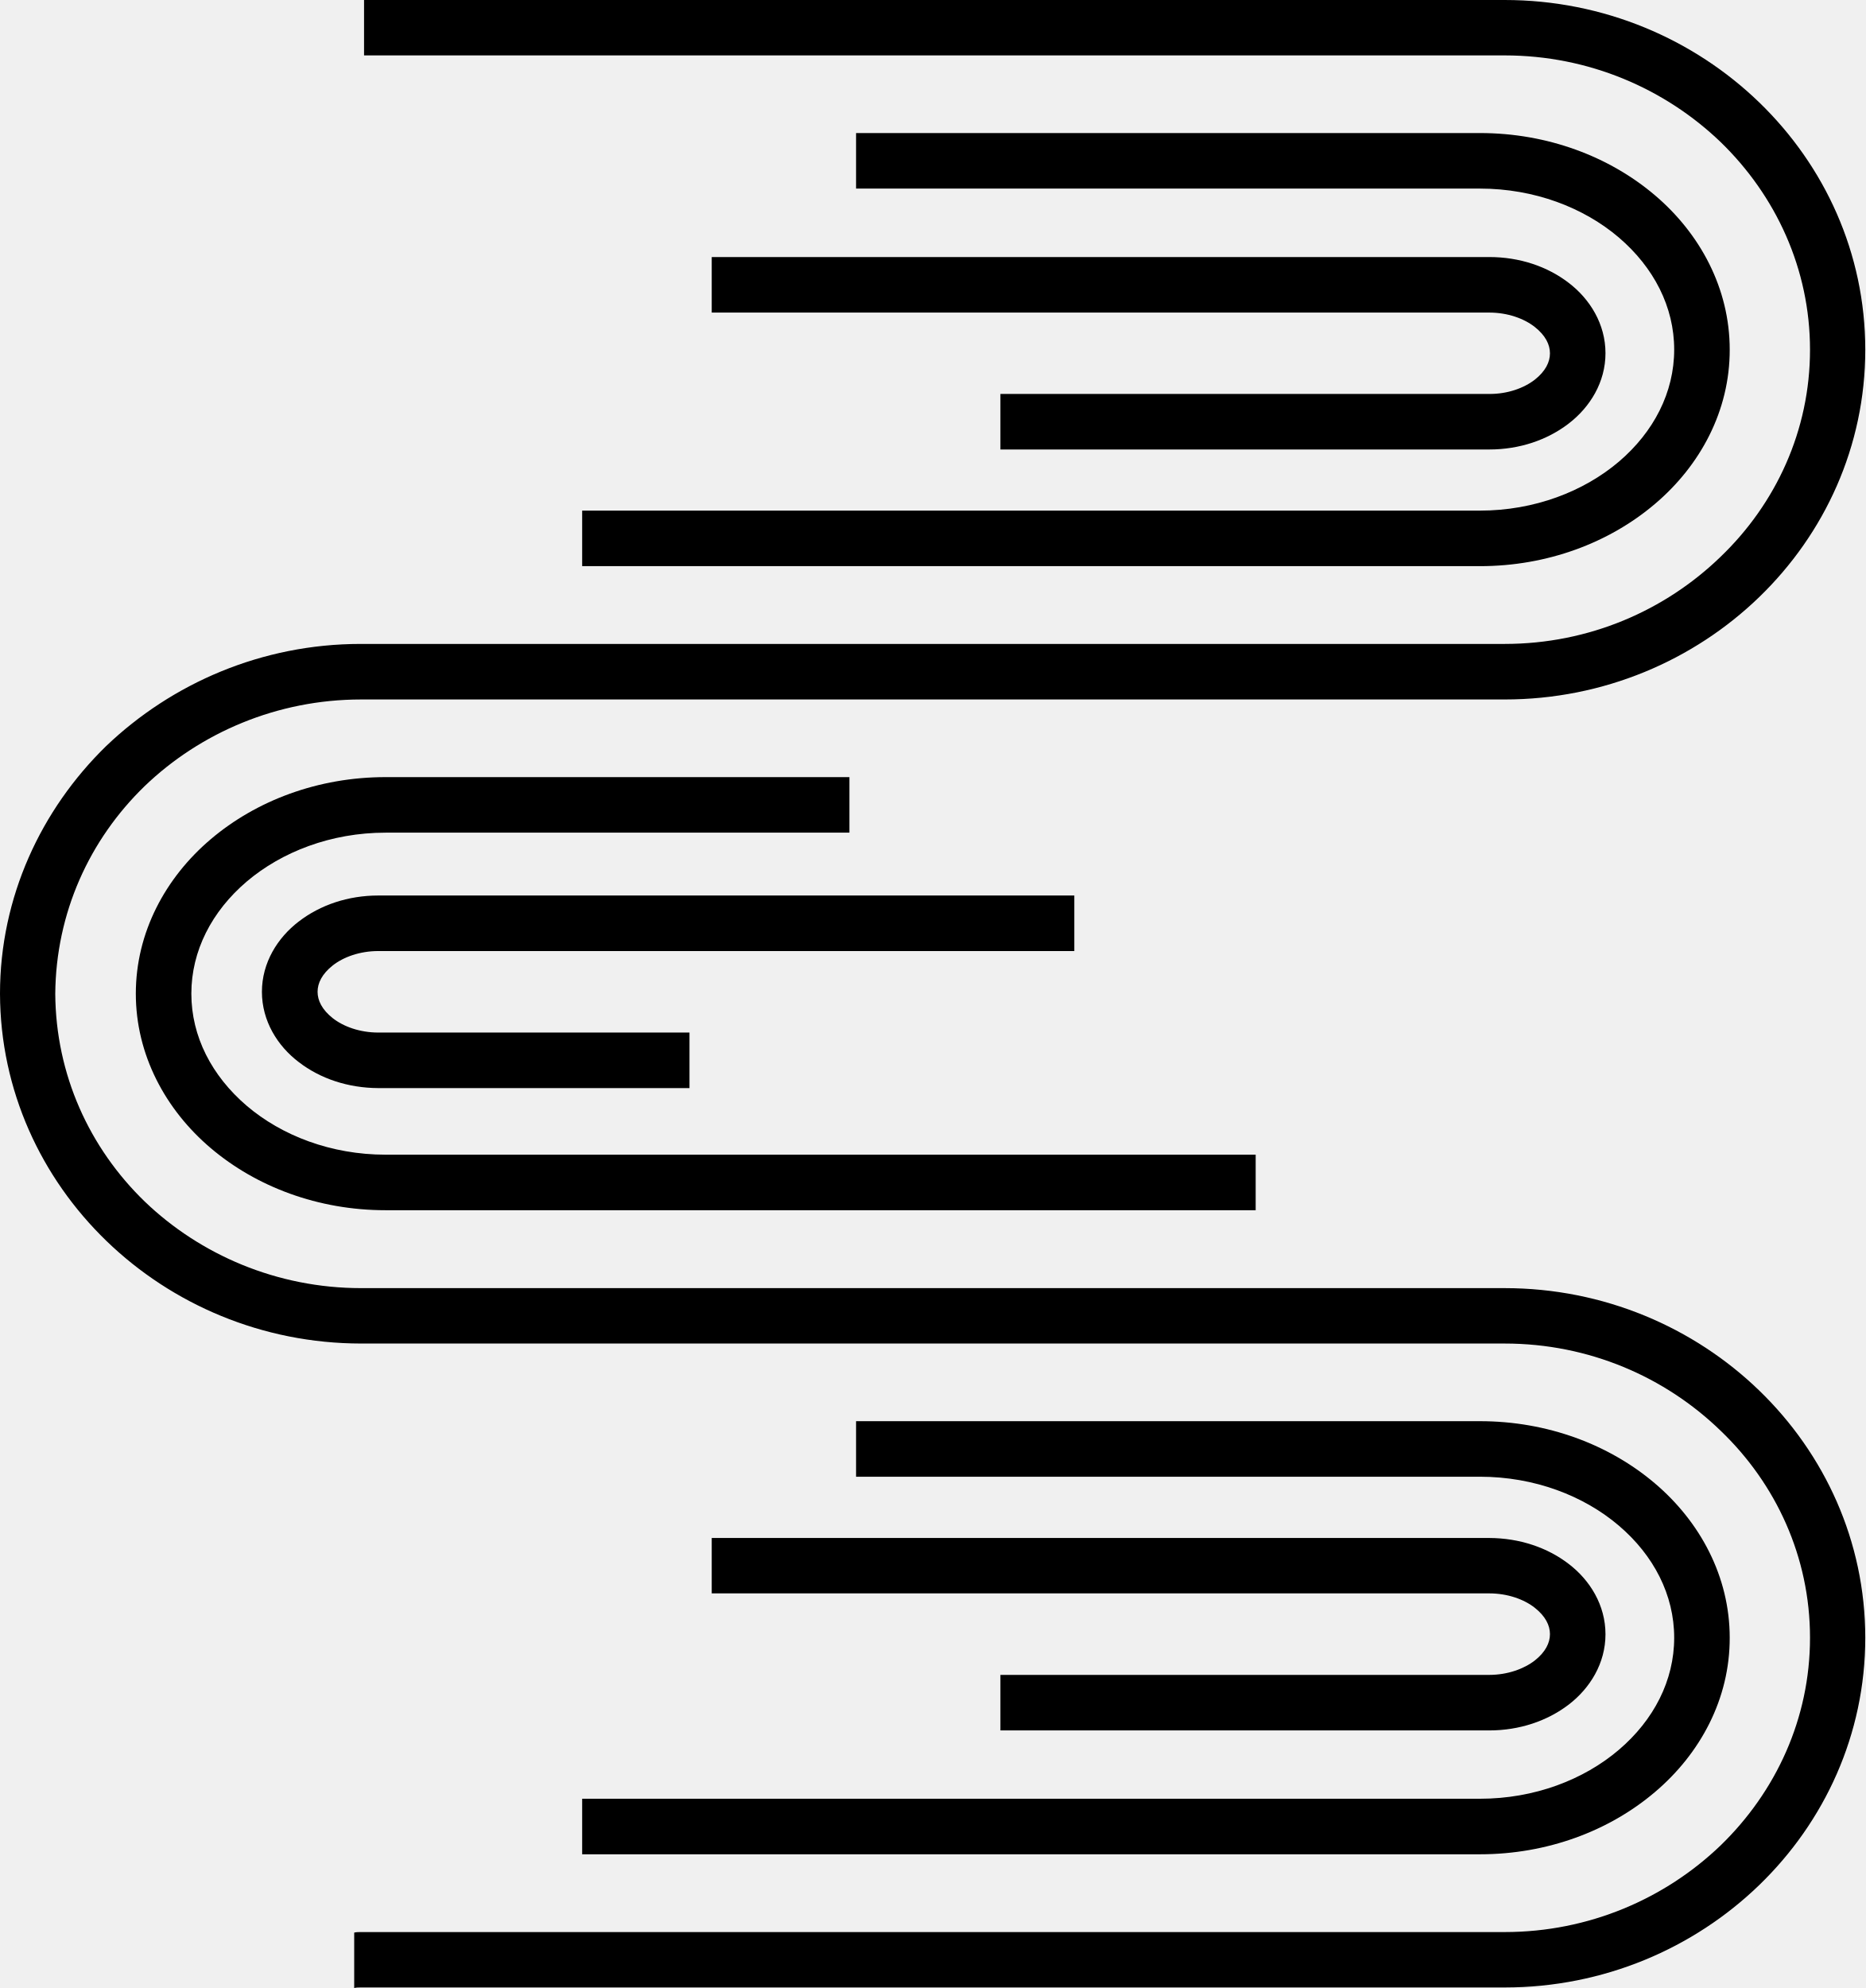
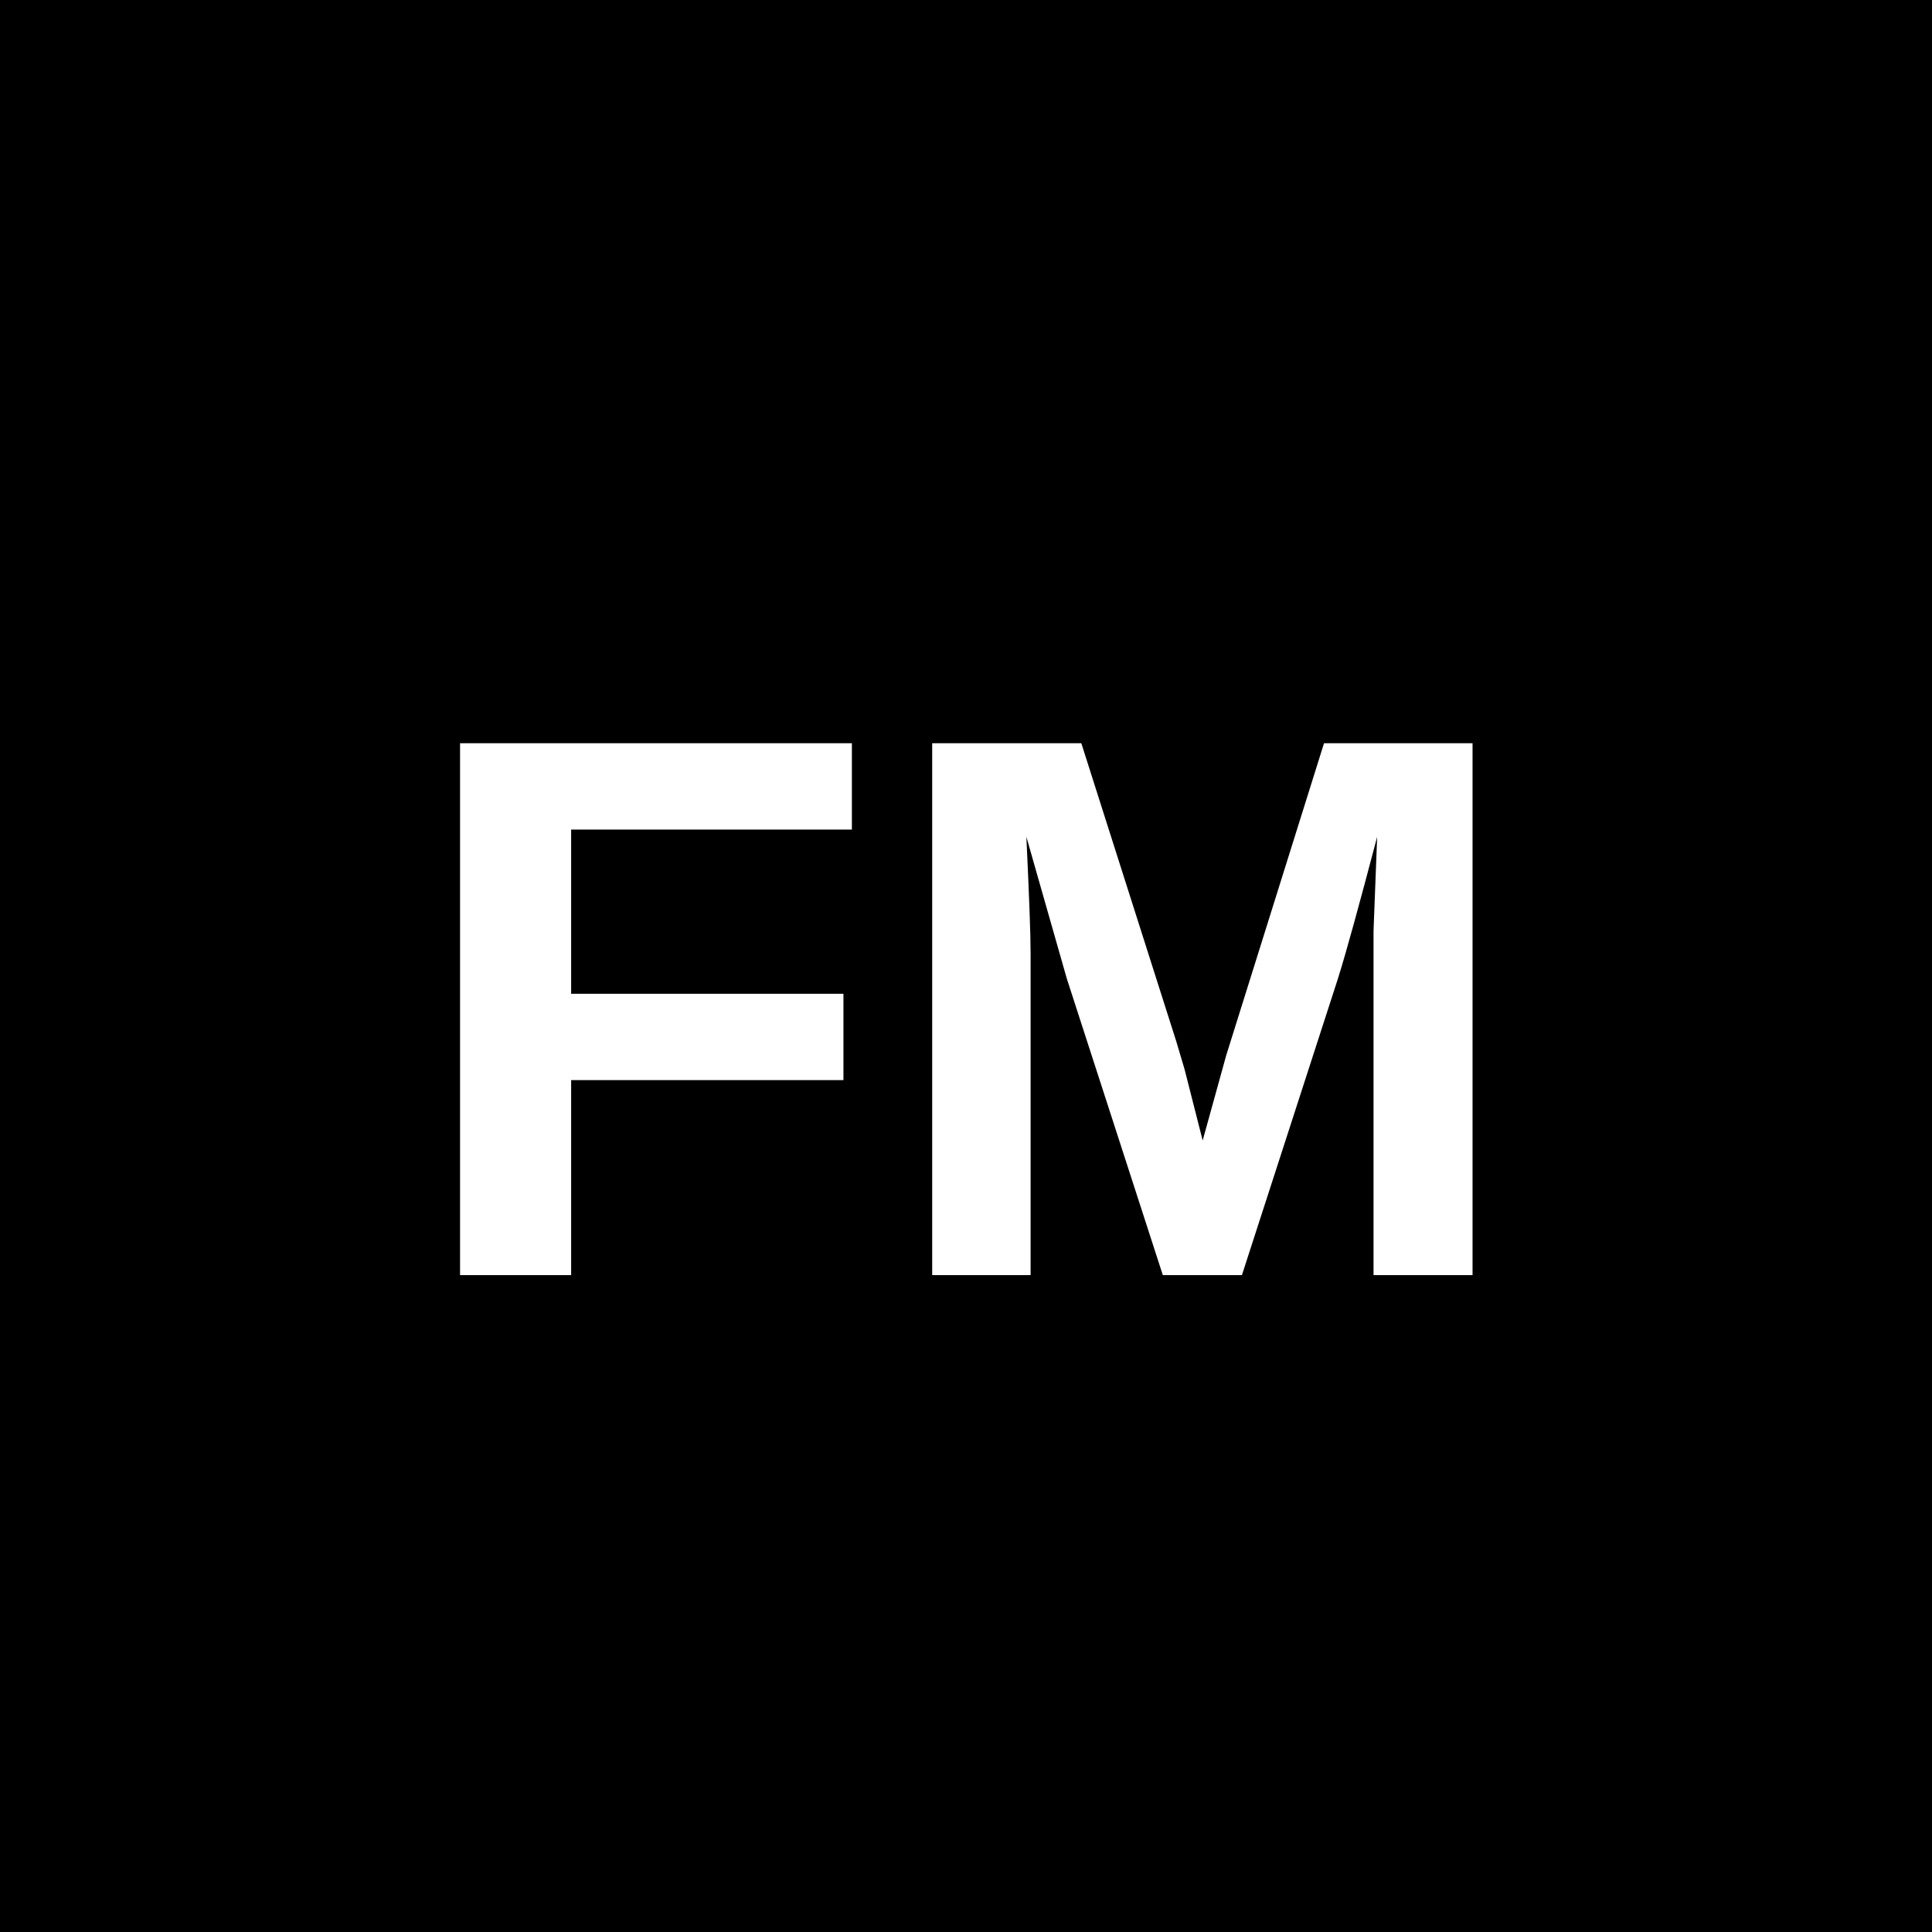
- <svg xmlns="http://www.w3.org/2000/svg" id="Layer_1" data-name="Layer 1" viewBox="0 0 140.08 149.27">
-   <path d="M129.9,122.97h0c0-4.59-2.22-8.71-5.63-11.6-3.42-2.9-8.06-4.66-13.13-4.66h-46.85s0,4.17,0,4.17h46.85c4.1,0,7.8,1.43,10.43,3.67,2.63,2.24,4.16,5.21,4.16,8.42,0,3.21-1.53,6.18-4.16,8.42-2.63,2.24-6.33,3.67-10.43,3.67H43.72s0,4.17,0,4.17h67.42c5.07,0,9.71-1.76,13.13-4.66,3.42-2.89,5.64-7.01,5.63-11.6Z" />
-   <path d="M10.2,74.61c0,4.58,2.22,8.71,5.63,11.6,3.42,2.9,8.06,4.66,13.13,4.66h65.34s0-4.17,0-4.17H28.96c-4.1,0-7.8-1.43-10.43-3.67-2.63-2.25-4.16-5.21-4.16-8.42,0-3.21,1.53-6.18,4.16-8.42,2.63-2.23,6.33-3.67,10.43-3.67h34.83s0-4.17,0-4.17H28.96c-5.07,0-9.71,1.76-13.13,4.66-3.41,2.89-5.63,7.01-5.63,11.6Z" />
-   <path d="M129.9,26.25h0c0-4.59-2.22-8.71-5.63-11.6-3.42-2.9-8.06-4.66-13.13-4.66h-46.85s0,4.17,0,4.17h46.85c4.1,0,7.8,1.43,10.43,3.67,2.63,2.25,4.16,5.21,4.16,8.42,0,3.21-1.53,6.18-4.16,8.42-2.63,2.23-6.33,3.67-10.43,3.67H43.72s0,4.17,0,4.17h67.42c5.07,0,9.71-1.76,13.13-4.66,3.42-2.89,5.64-7.01,5.63-11.6Z" />
-   <path d="M140.08,122.97c0,14.52-12.22,26.26-27.08,26.26H27.12c-.17,0-.35,0-.52.04v-4.16c.17-.04.3-.04.48-.04h85.92c6.33,0,12.05-2.51,16.21-6.5,4.16-4.03,6.72-9.53,6.72-15.6s-2.56-11.57-6.72-15.55c-4.16-4.03-9.88-6.54-16.21-6.54H27.12C12.26,100.87.04,89.13,0,74.61c0-7.24,3.08-13.82,7.97-18.59,4.94-4.72,11.7-7.67,19.11-7.67h85.92c6.33,0,12.05-2.51,16.21-6.54,4.16-3.99,6.72-9.49,6.72-15.55s-2.56-11.57-6.72-15.6c-4.16-3.99-9.88-6.5-16.21-6.5H27.34V0h85.66c14.86,0,27.08,11.74,27.08,26.26s-12.22,26.26-27.08,26.26H27.12c-6.33,0-12.09,2.51-16.25,6.5-4.16,4.03-6.67,9.53-6.72,15.6.04,6.07,2.56,11.57,6.72,15.6,4.16,3.99,9.92,6.5,16.25,6.5h85.88c14.86,0,27.08,11.74,27.08,26.26Z" />
-   <path d="M51.78,77.53h-23.37c-1.39,0-2.62-.45-3.42-1.08-.81-.64-1.14-1.33-1.14-1.98,0-.65.33-1.34,1.14-1.98.8-.63,2.03-1.08,3.42-1.08h52.27s0-4.17,0-4.17H28.41c-2.27,0-4.36.71-5.97,1.95-1.6,1.22-2.77,3.1-2.77,5.28,0,2.18,1.16,4.06,2.77,5.28,1.61,1.24,3.7,1.94,5.97,1.95h23.37s0-4.17,0-4.17Z" />
-   <path d="M53.45,119.64h58.39c1.39,0,2.62.45,3.42,1.08.81.64,1.14,1.33,1.14,1.98,0,.65-.33,1.34-1.14,1.98-.8.62-2.03,1.08-3.42,1.08h-36.71s0,4.17,0,4.17h36.71c2.27,0,4.36-.71,5.97-1.94,1.6-1.23,2.76-3.1,2.76-5.28,0-2.18-1.16-4.06-2.76-5.28-1.61-1.24-3.7-1.94-5.97-1.95h-58.39s0,4.17,0,4.17Z" />
-   <path d="M53.45,23.47h58.39c1.39,0,2.62.45,3.42,1.08.81.64,1.14,1.33,1.14,1.98,0,.65-.33,1.34-1.14,1.98-.8.62-2.03,1.08-3.42,1.07h-36.71s0,4.17,0,4.17h36.71c2.27,0,4.36-.71,5.97-1.95,1.6-1.23,2.76-3.1,2.76-5.28s-1.16-4.06-2.76-5.28c-1.61-1.24-3.7-1.94-5.97-1.94h-58.39s0,4.17,0,4.17Z" />
+ <svg xmlns="http://www.w3.org/2000/svg" width="50" height="50" viewBox="0 0 50 50">
+   <rect width="50" height="50" fill="black" />
+   <text x="25" y="33" font-family="Arial, sans-serif" font-size="20" font-weight="bold" fill="white" text-anchor="middle">FM</text>
</svg>
